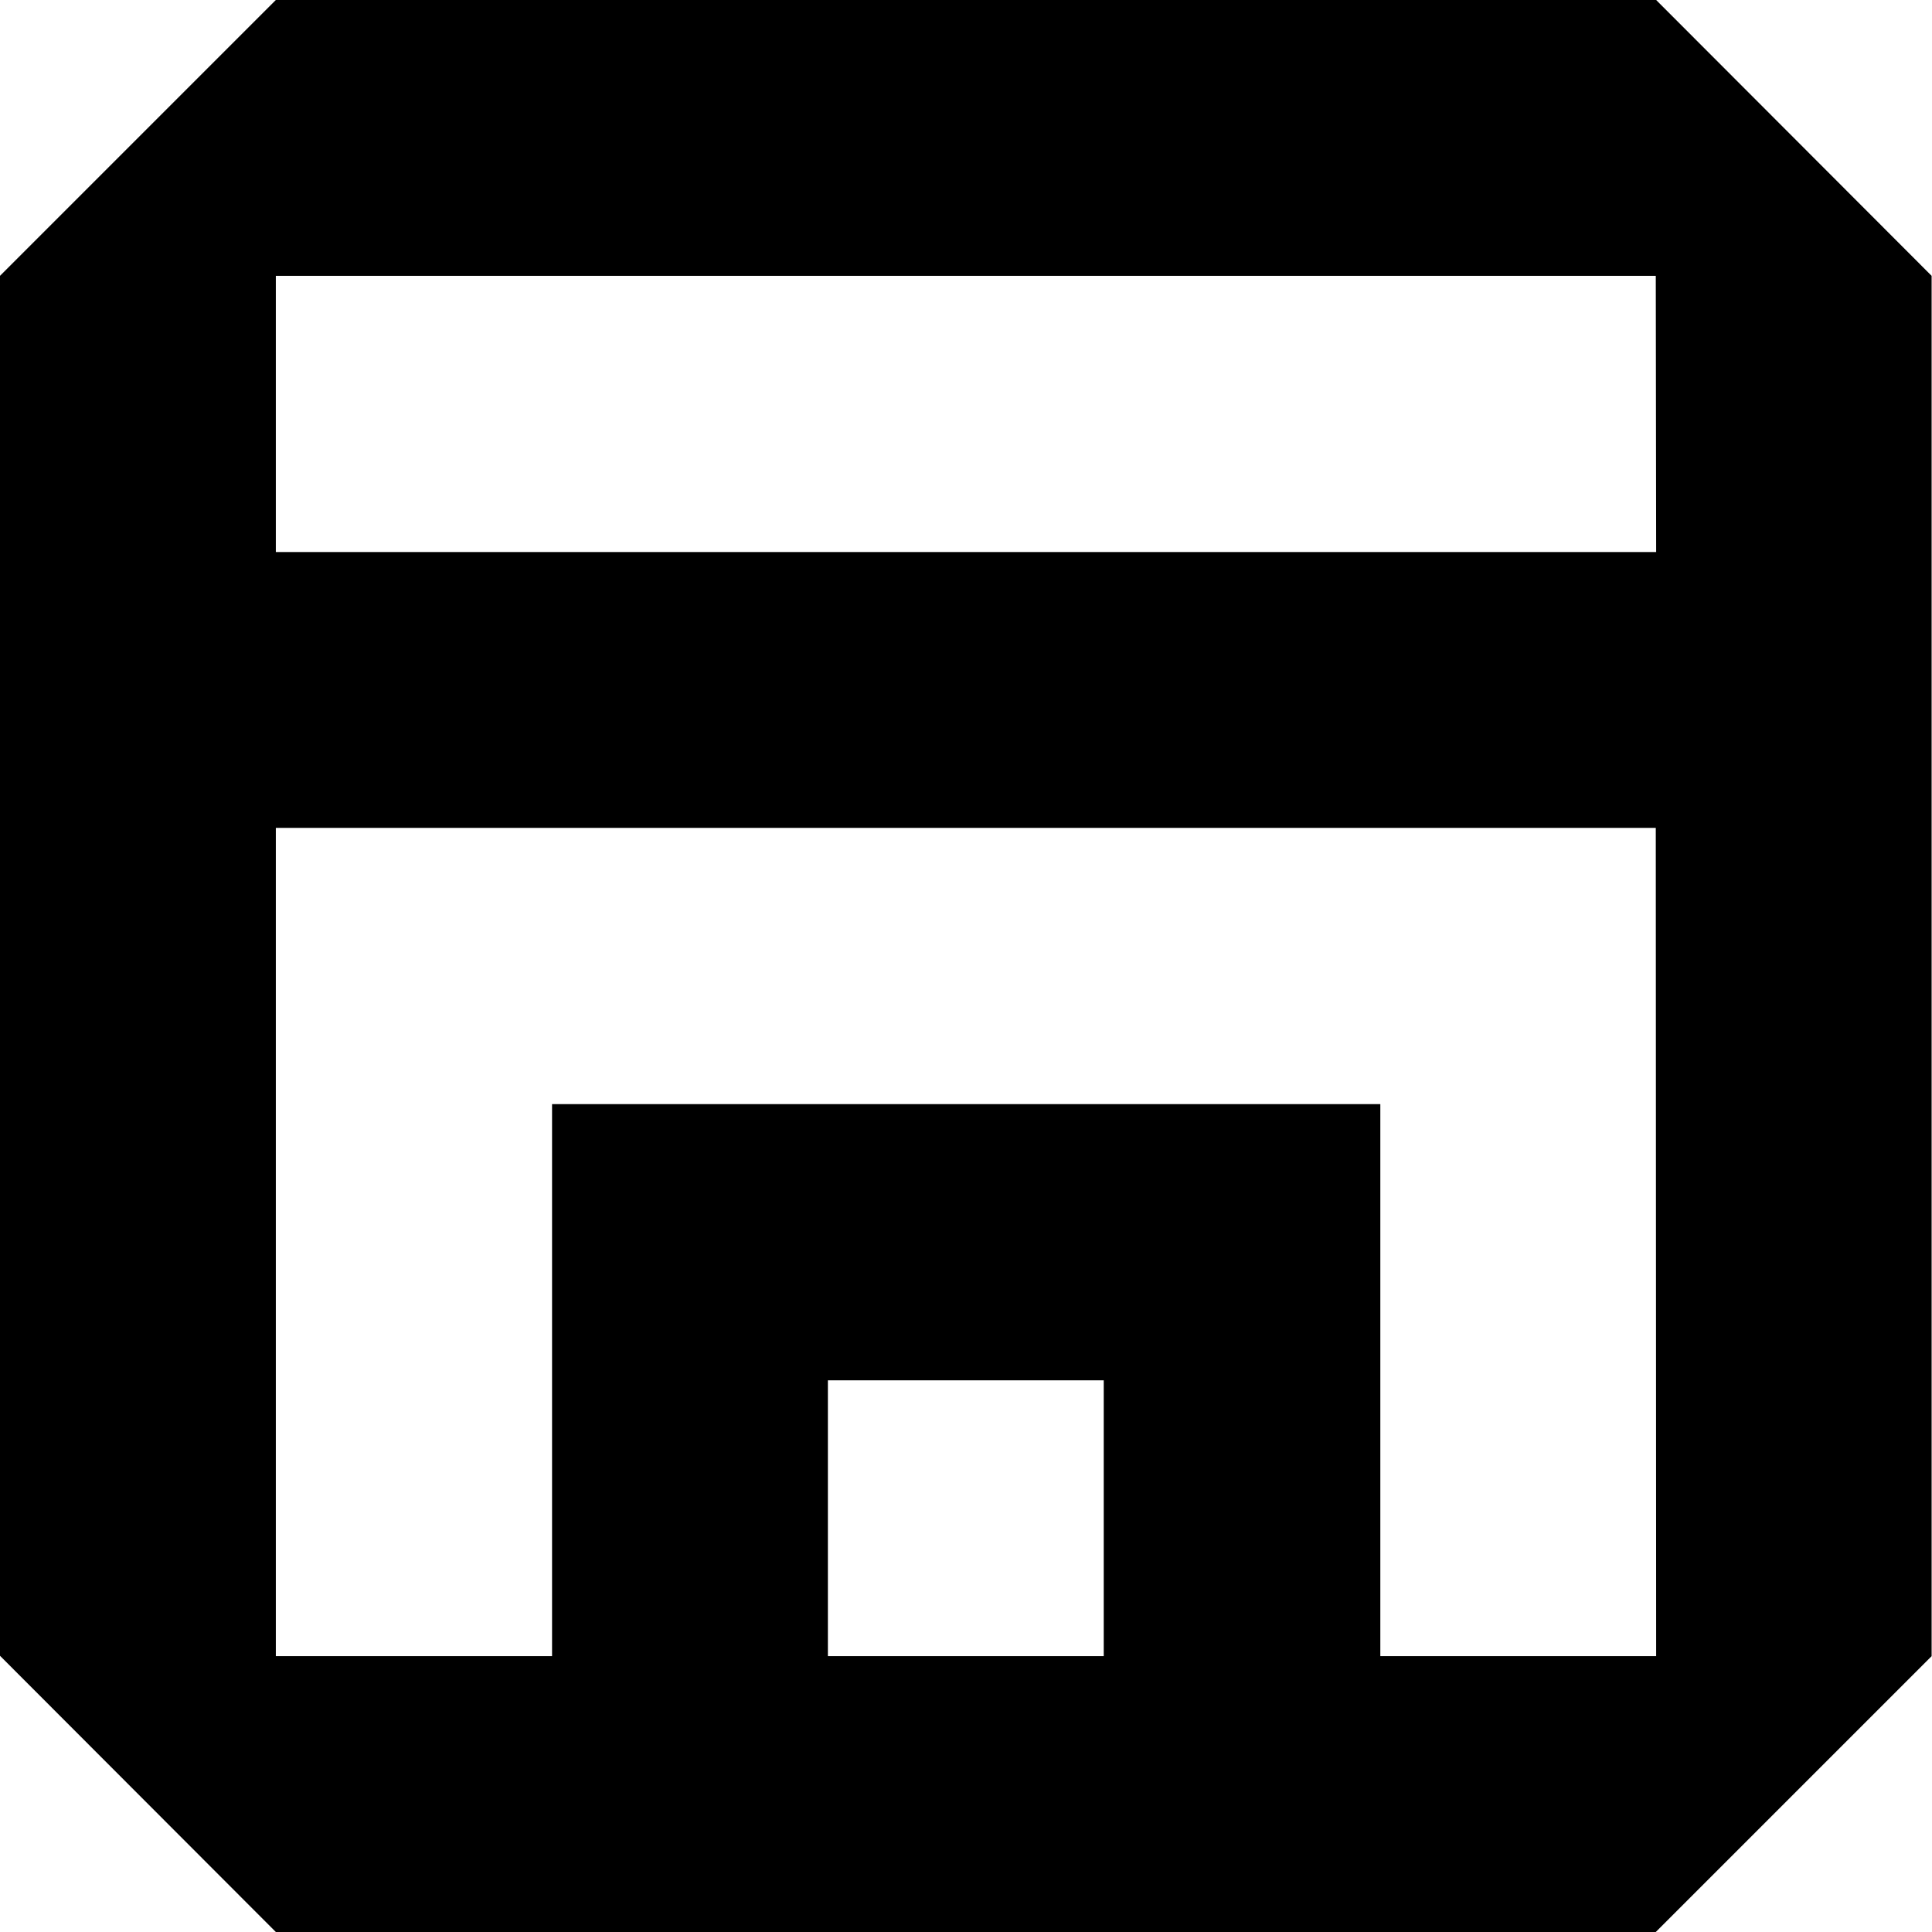
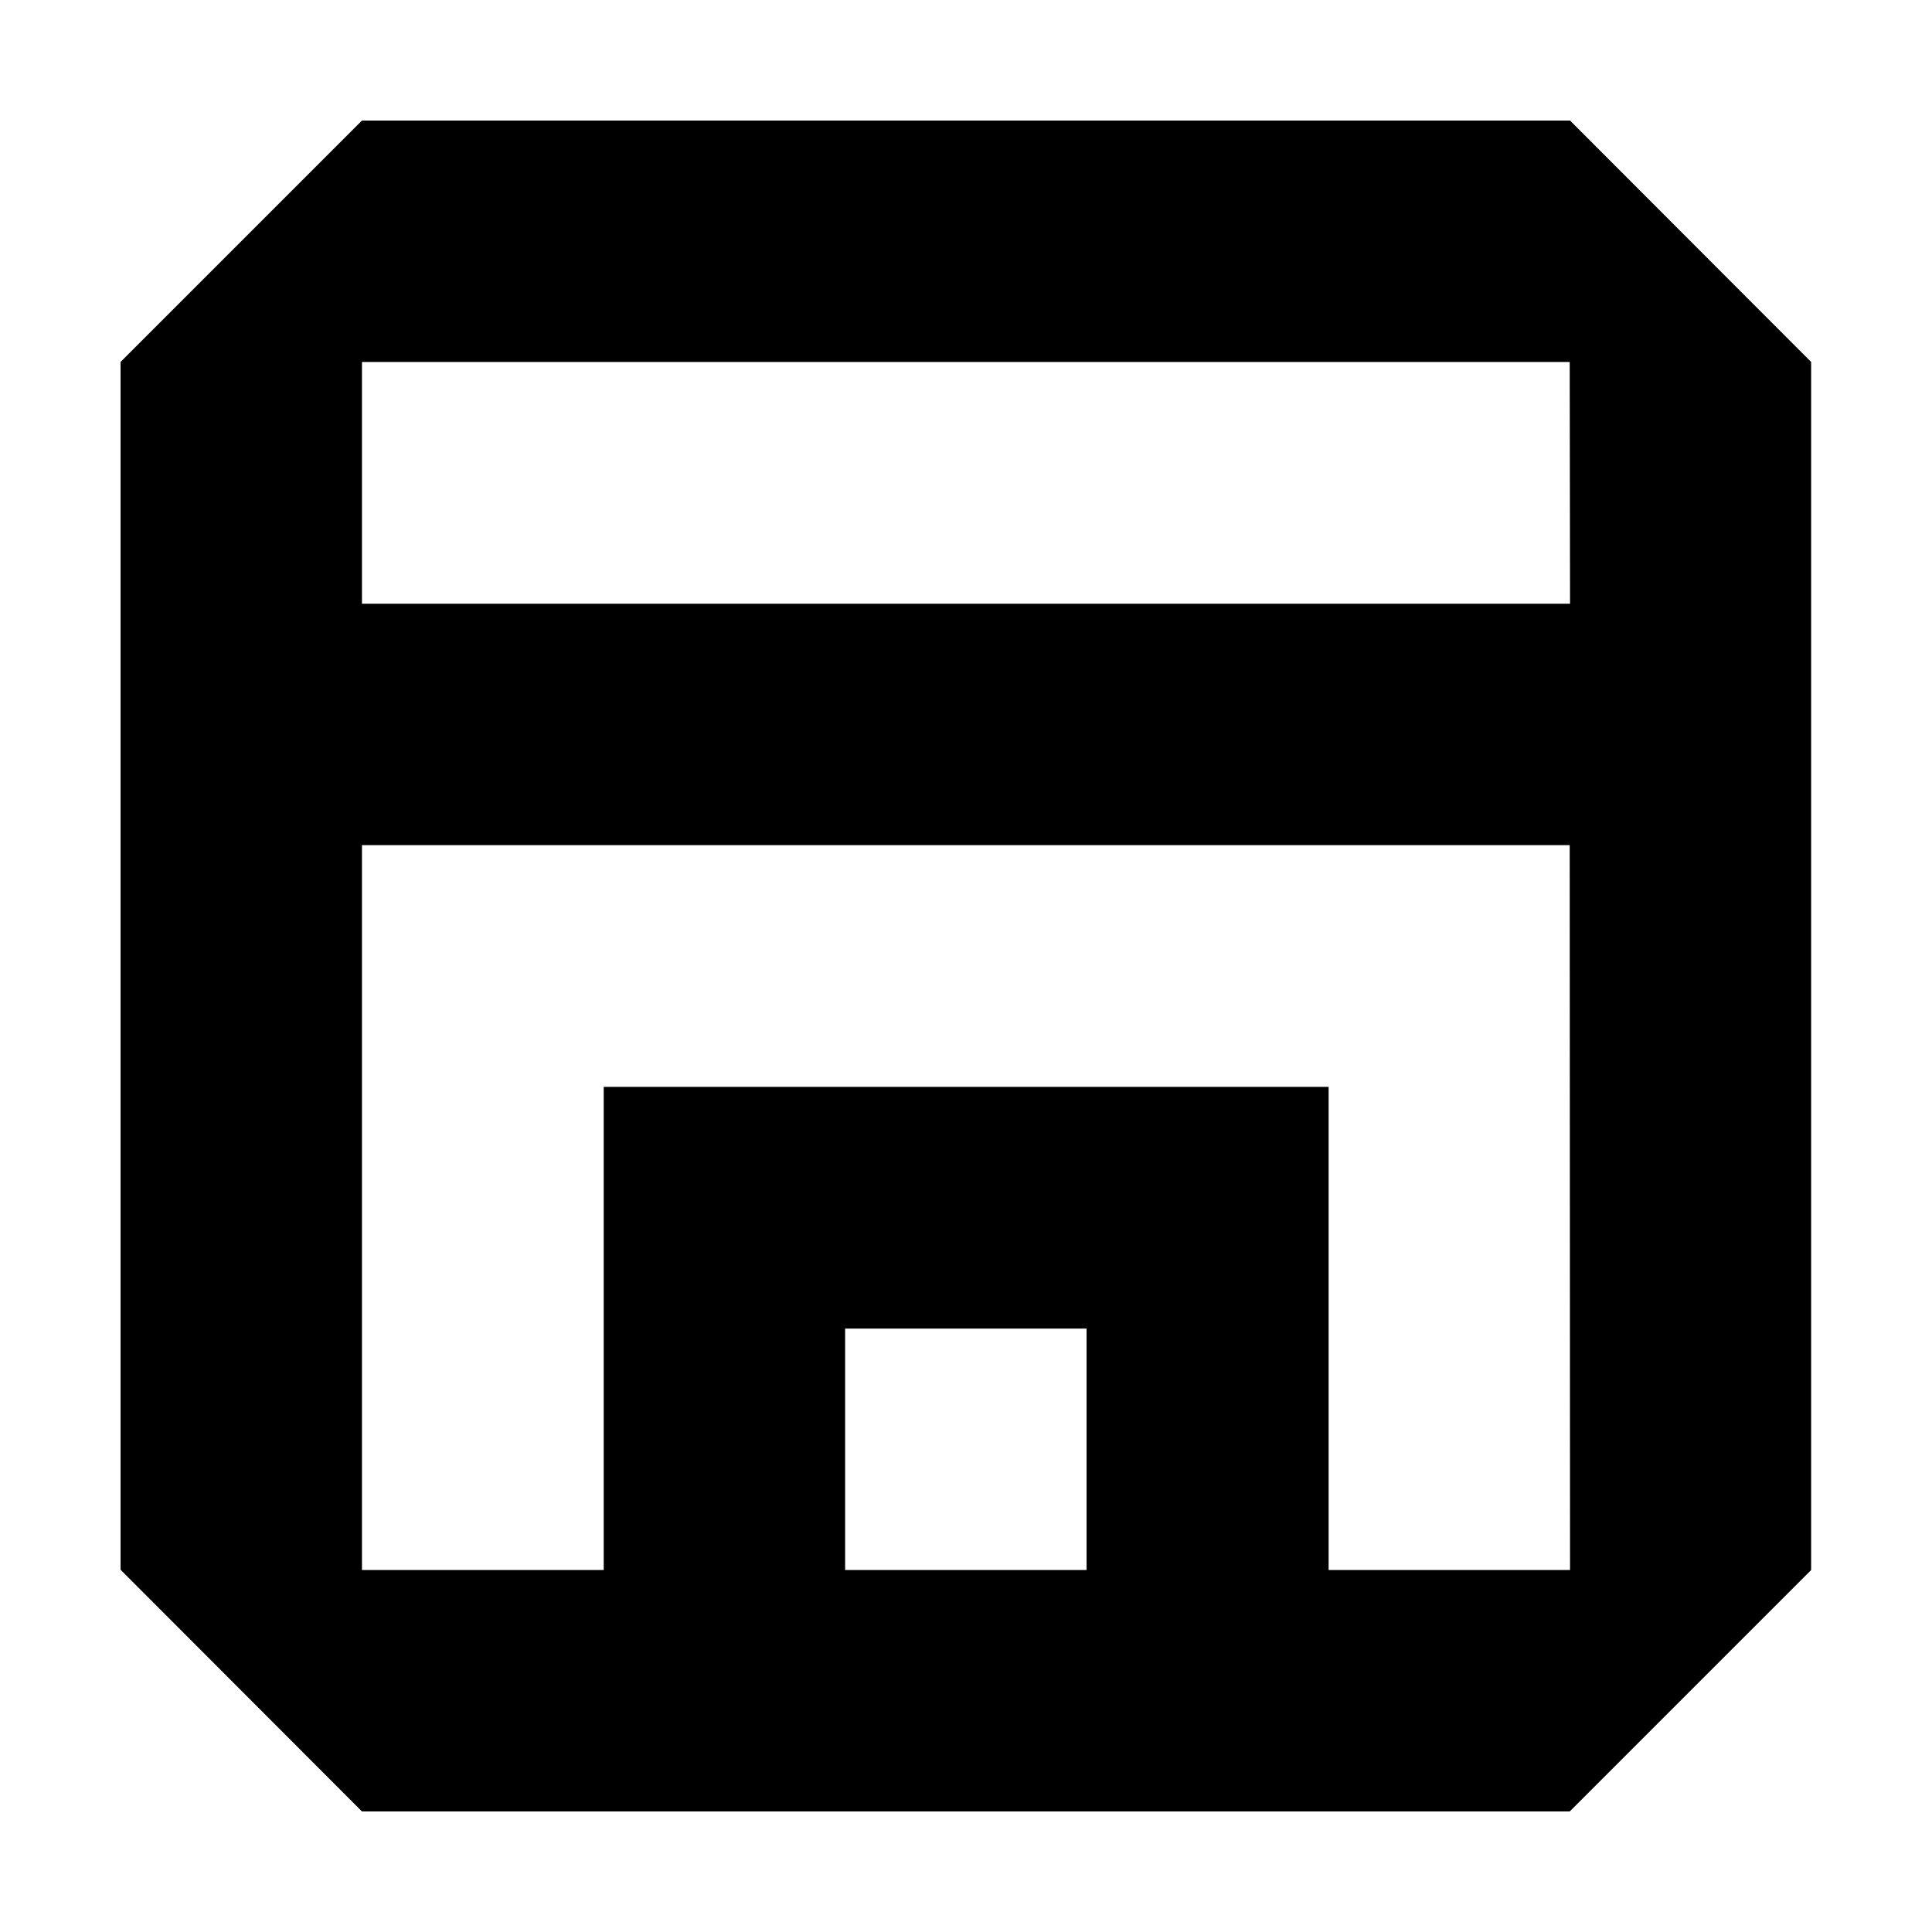
- <svg xmlns="http://www.w3.org/2000/svg" version="1.1" id="Layer_1" x="0px" y="0px" viewBox="0 0 512 512" style="enable-background:new 0 0 512 512;" xml:space="preserve">
+ <svg xmlns="http://www.w3.org/2000/svg" version="1.1" id="Layer_1" x="0px" y="0px" viewBox="0 0 585 585" style="enable-background:new 0 0 585 585;" xml:space="preserve">
  <style type="text/css">
	.st0{enable-background:new    ;}
</style>
  <g id="_x38__x2F_s_1_" class="st0">
    <g id="_x38__x2F_s">
      <g>
-         <path d="M438.9,0H73.1L0,73.1v365.7L73.1,512h365.7l73.1-73.1V73.1L438.9,0z M219.4,438.9v-73.1h73.1v73.1H219.4z M438.9,438.9     h-73.1V292.6H146.3v146.3H73.1V219.4h365.7L438.9,438.9L438.9,438.9z M438.9,146.3H73.1V73.1h365.7L438.9,146.3L438.9,146.3z" />
+         <path d="M475.4,36.5H109.6l-73.1,73.1v365.7l73.1,73.2h365.7l73.1-73.1V109.6L475.4,36.5z M255.9,475.4v-73.1H329v73.1H255.9z      M475.4,475.4h-73.1V329.1H182.8v146.3h-73.2V255.9h365.7L475.4,475.4L475.4,475.4z M475.4,182.8H109.6v-73.2h365.7L475.4,182.8     L475.4,182.8z" />
      </g>
    </g>
  </g>
+   <g>
+     <circle cx="0" cy="0" r="0" />
+     <circle cx="585" cy="585" r="0" />
+   </g>
</svg>
